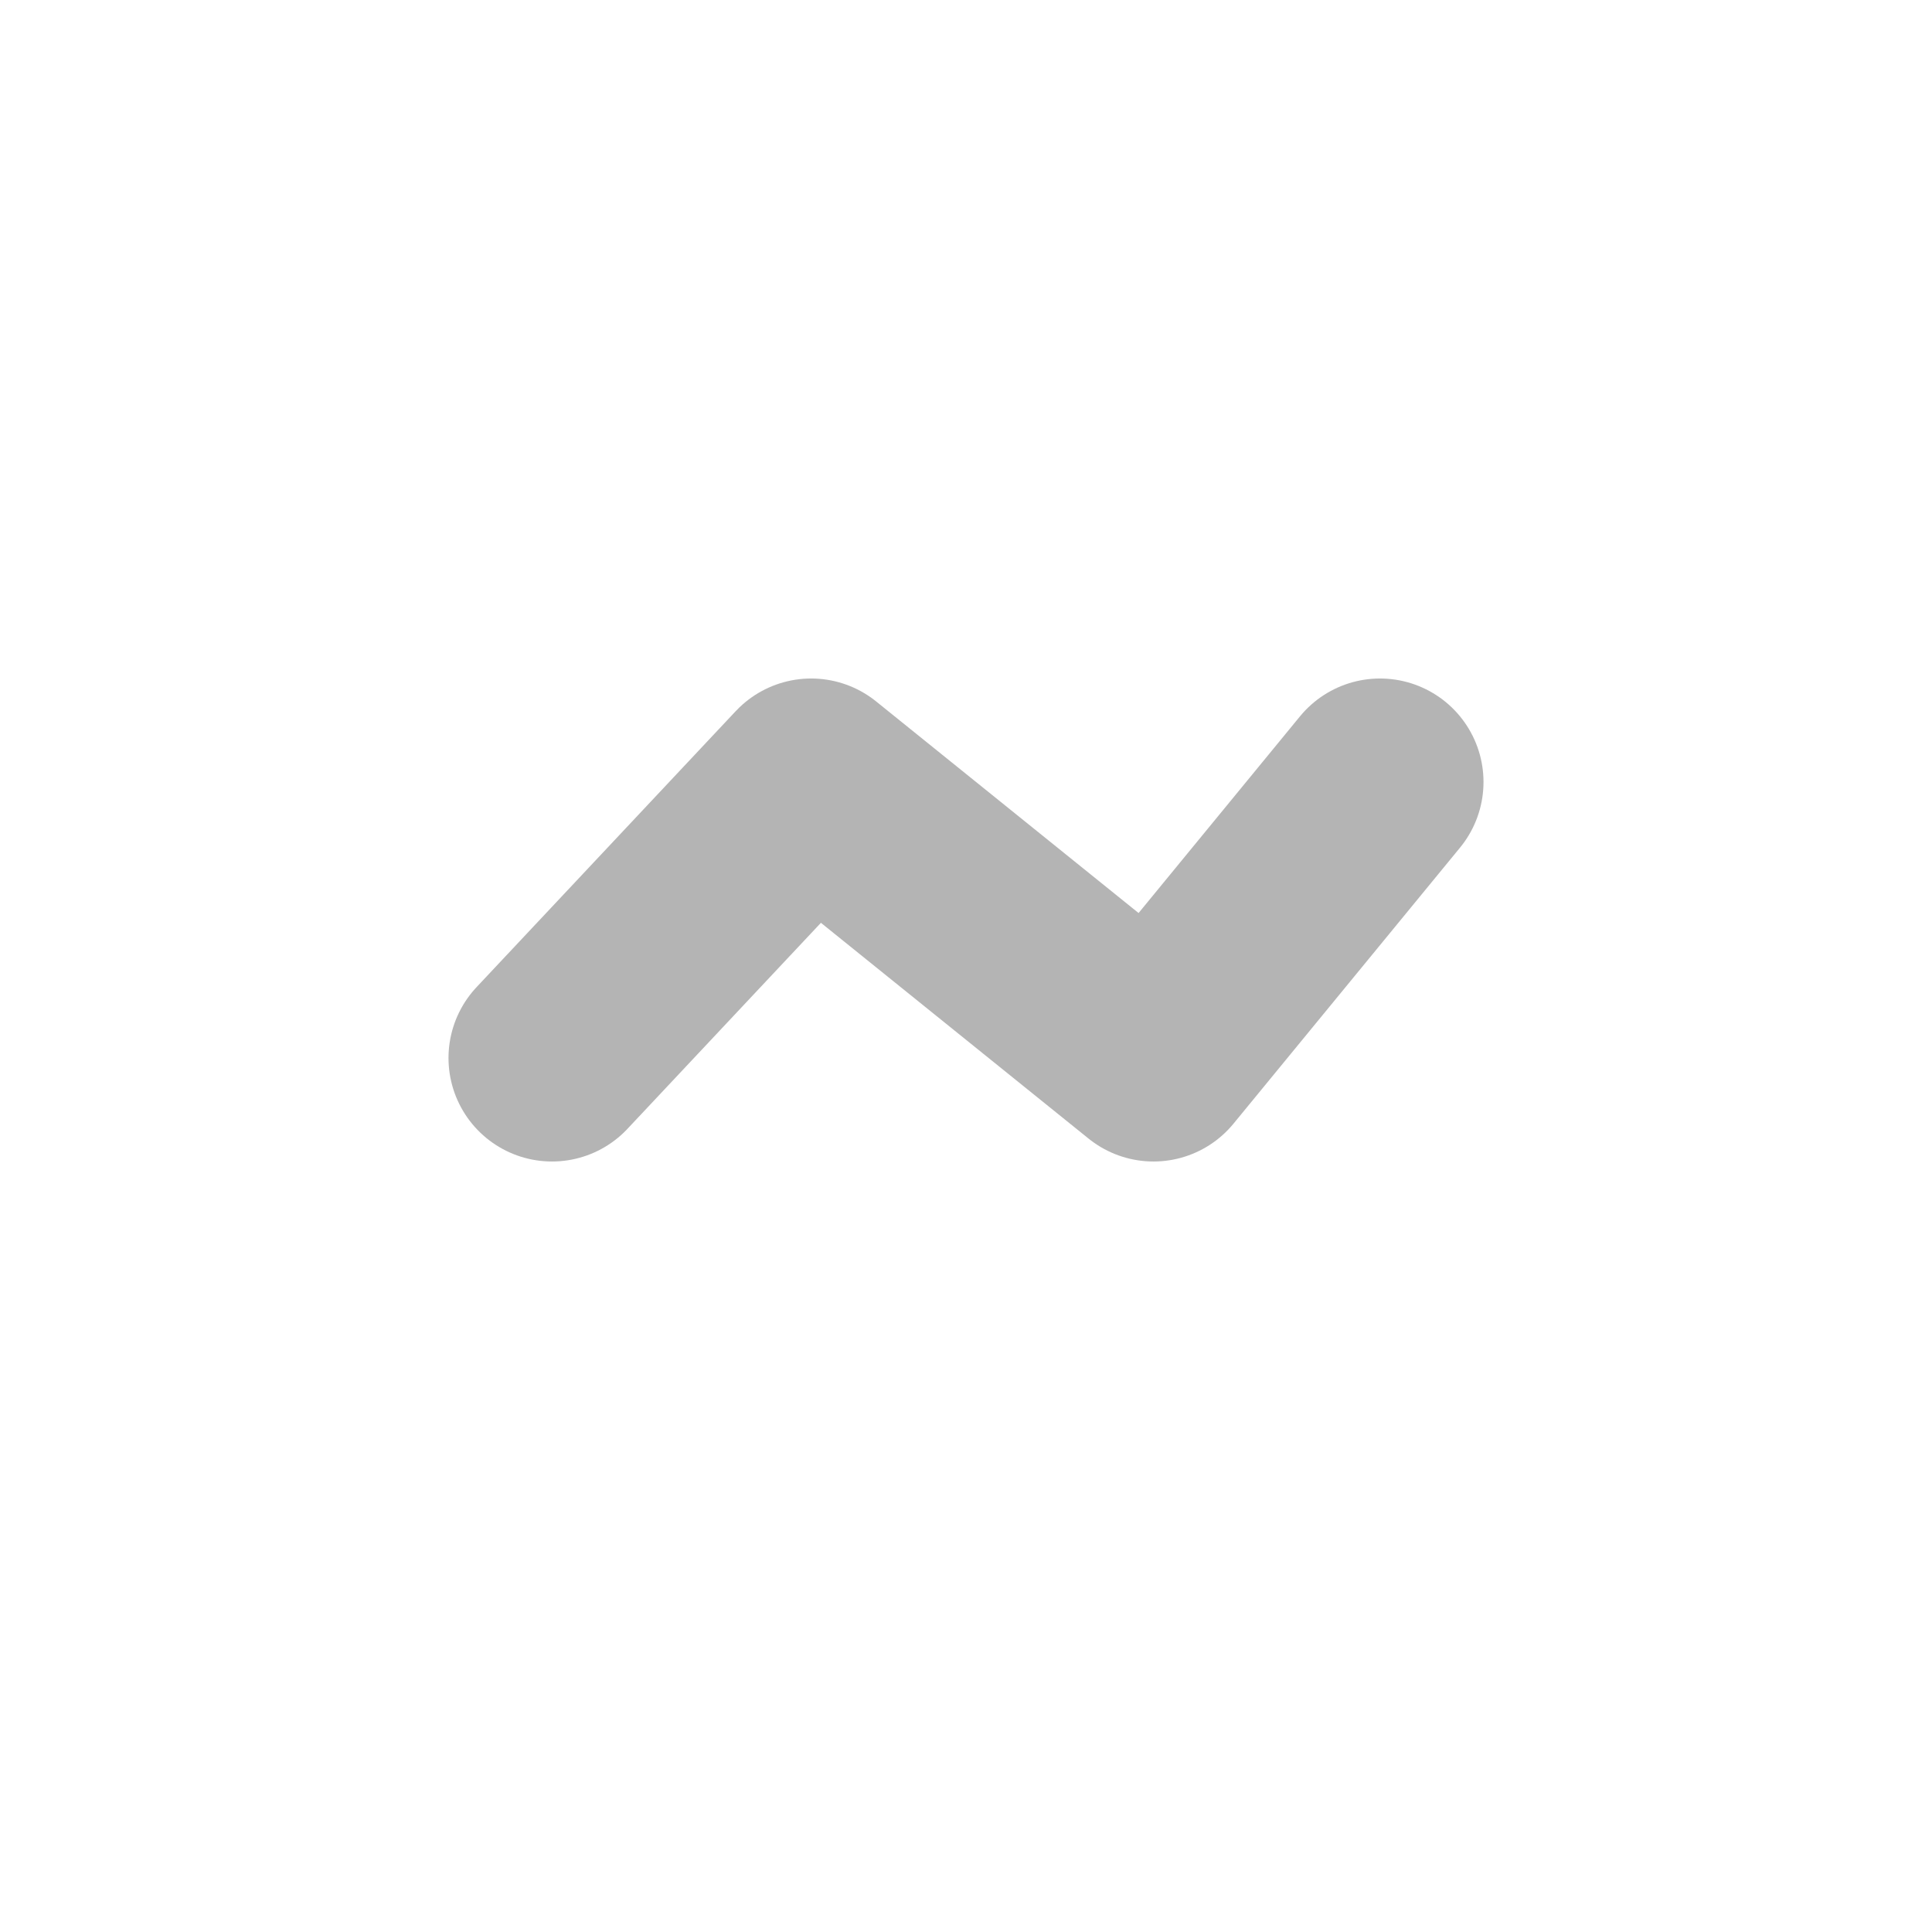
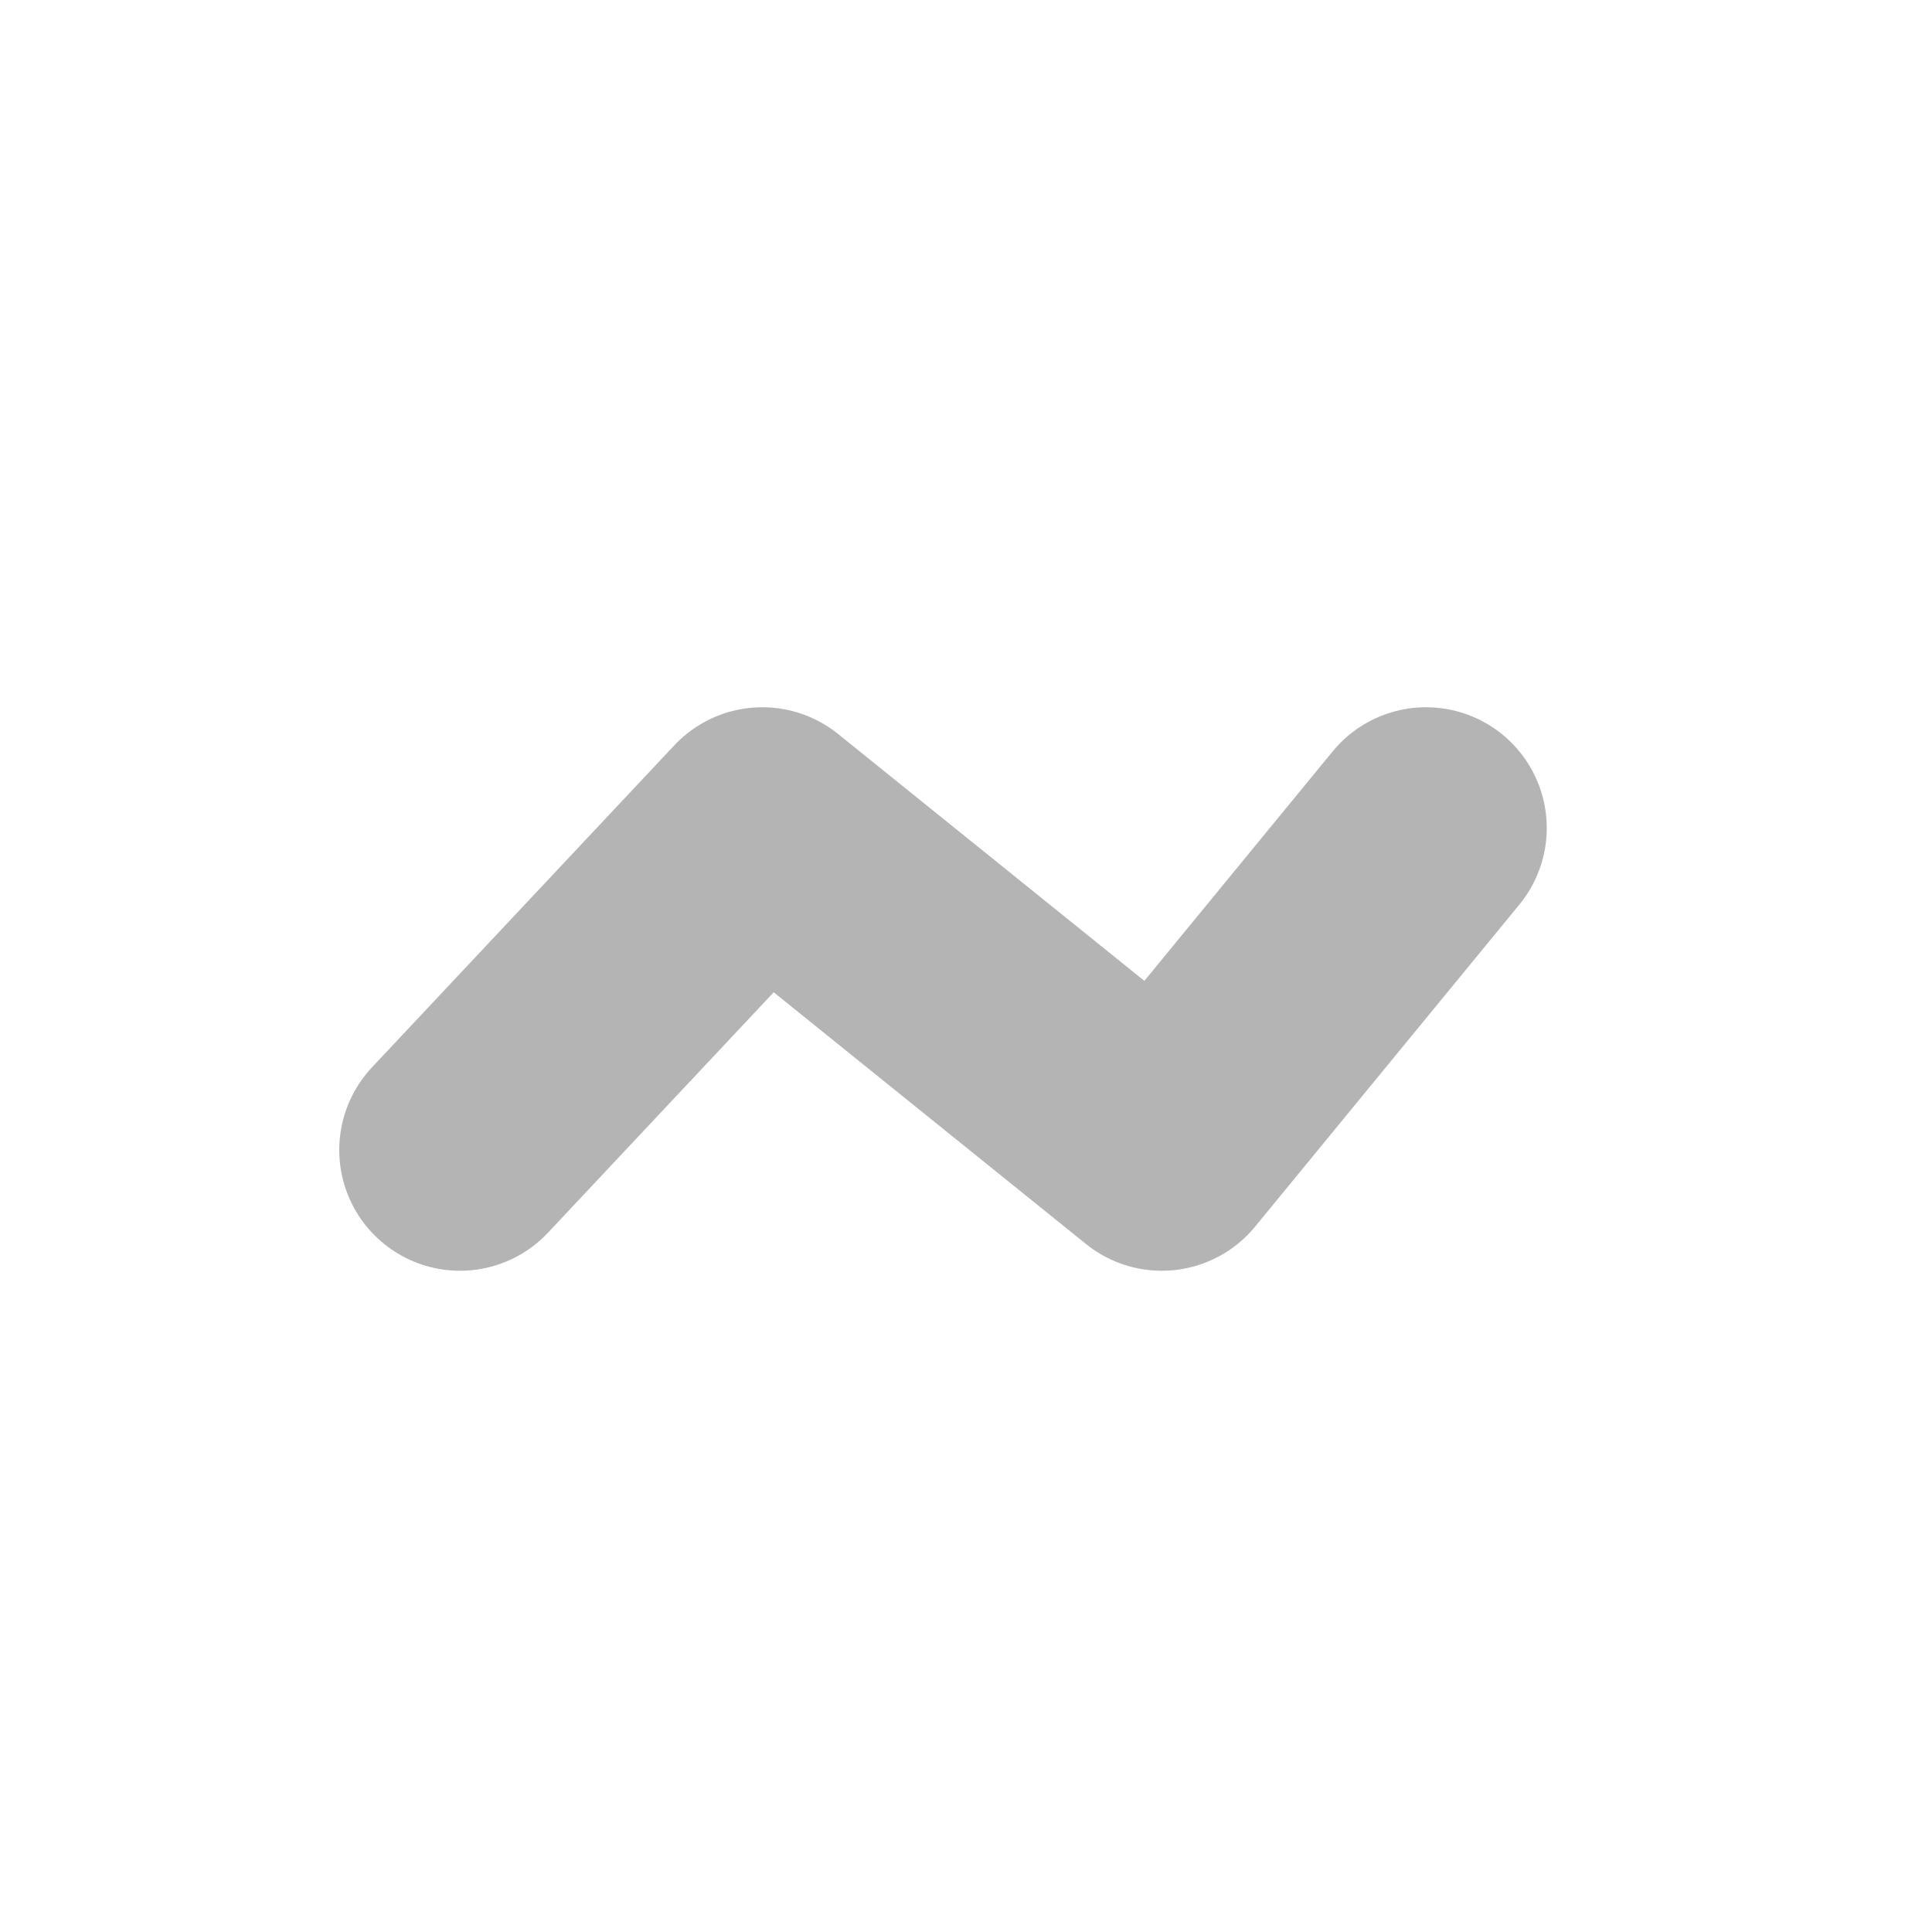
<svg xmlns="http://www.w3.org/2000/svg" width="21" height="21" viewBox="0 0 21 21" fill="none">
-   <path d="M6 11.5L8.817 8.5L12.538 11.5L15 8.5" stroke="#B4B4B4" stroke-width="2.25" stroke-linecap="round" stroke-linejoin="round" />
+   <path d="M5 12.5L8.286 9L12.628 12.5L15.5 9" stroke="#B4B4B4" stroke-width="2.625" stroke-linecap="round" stroke-linejoin="round" />
</svg>
